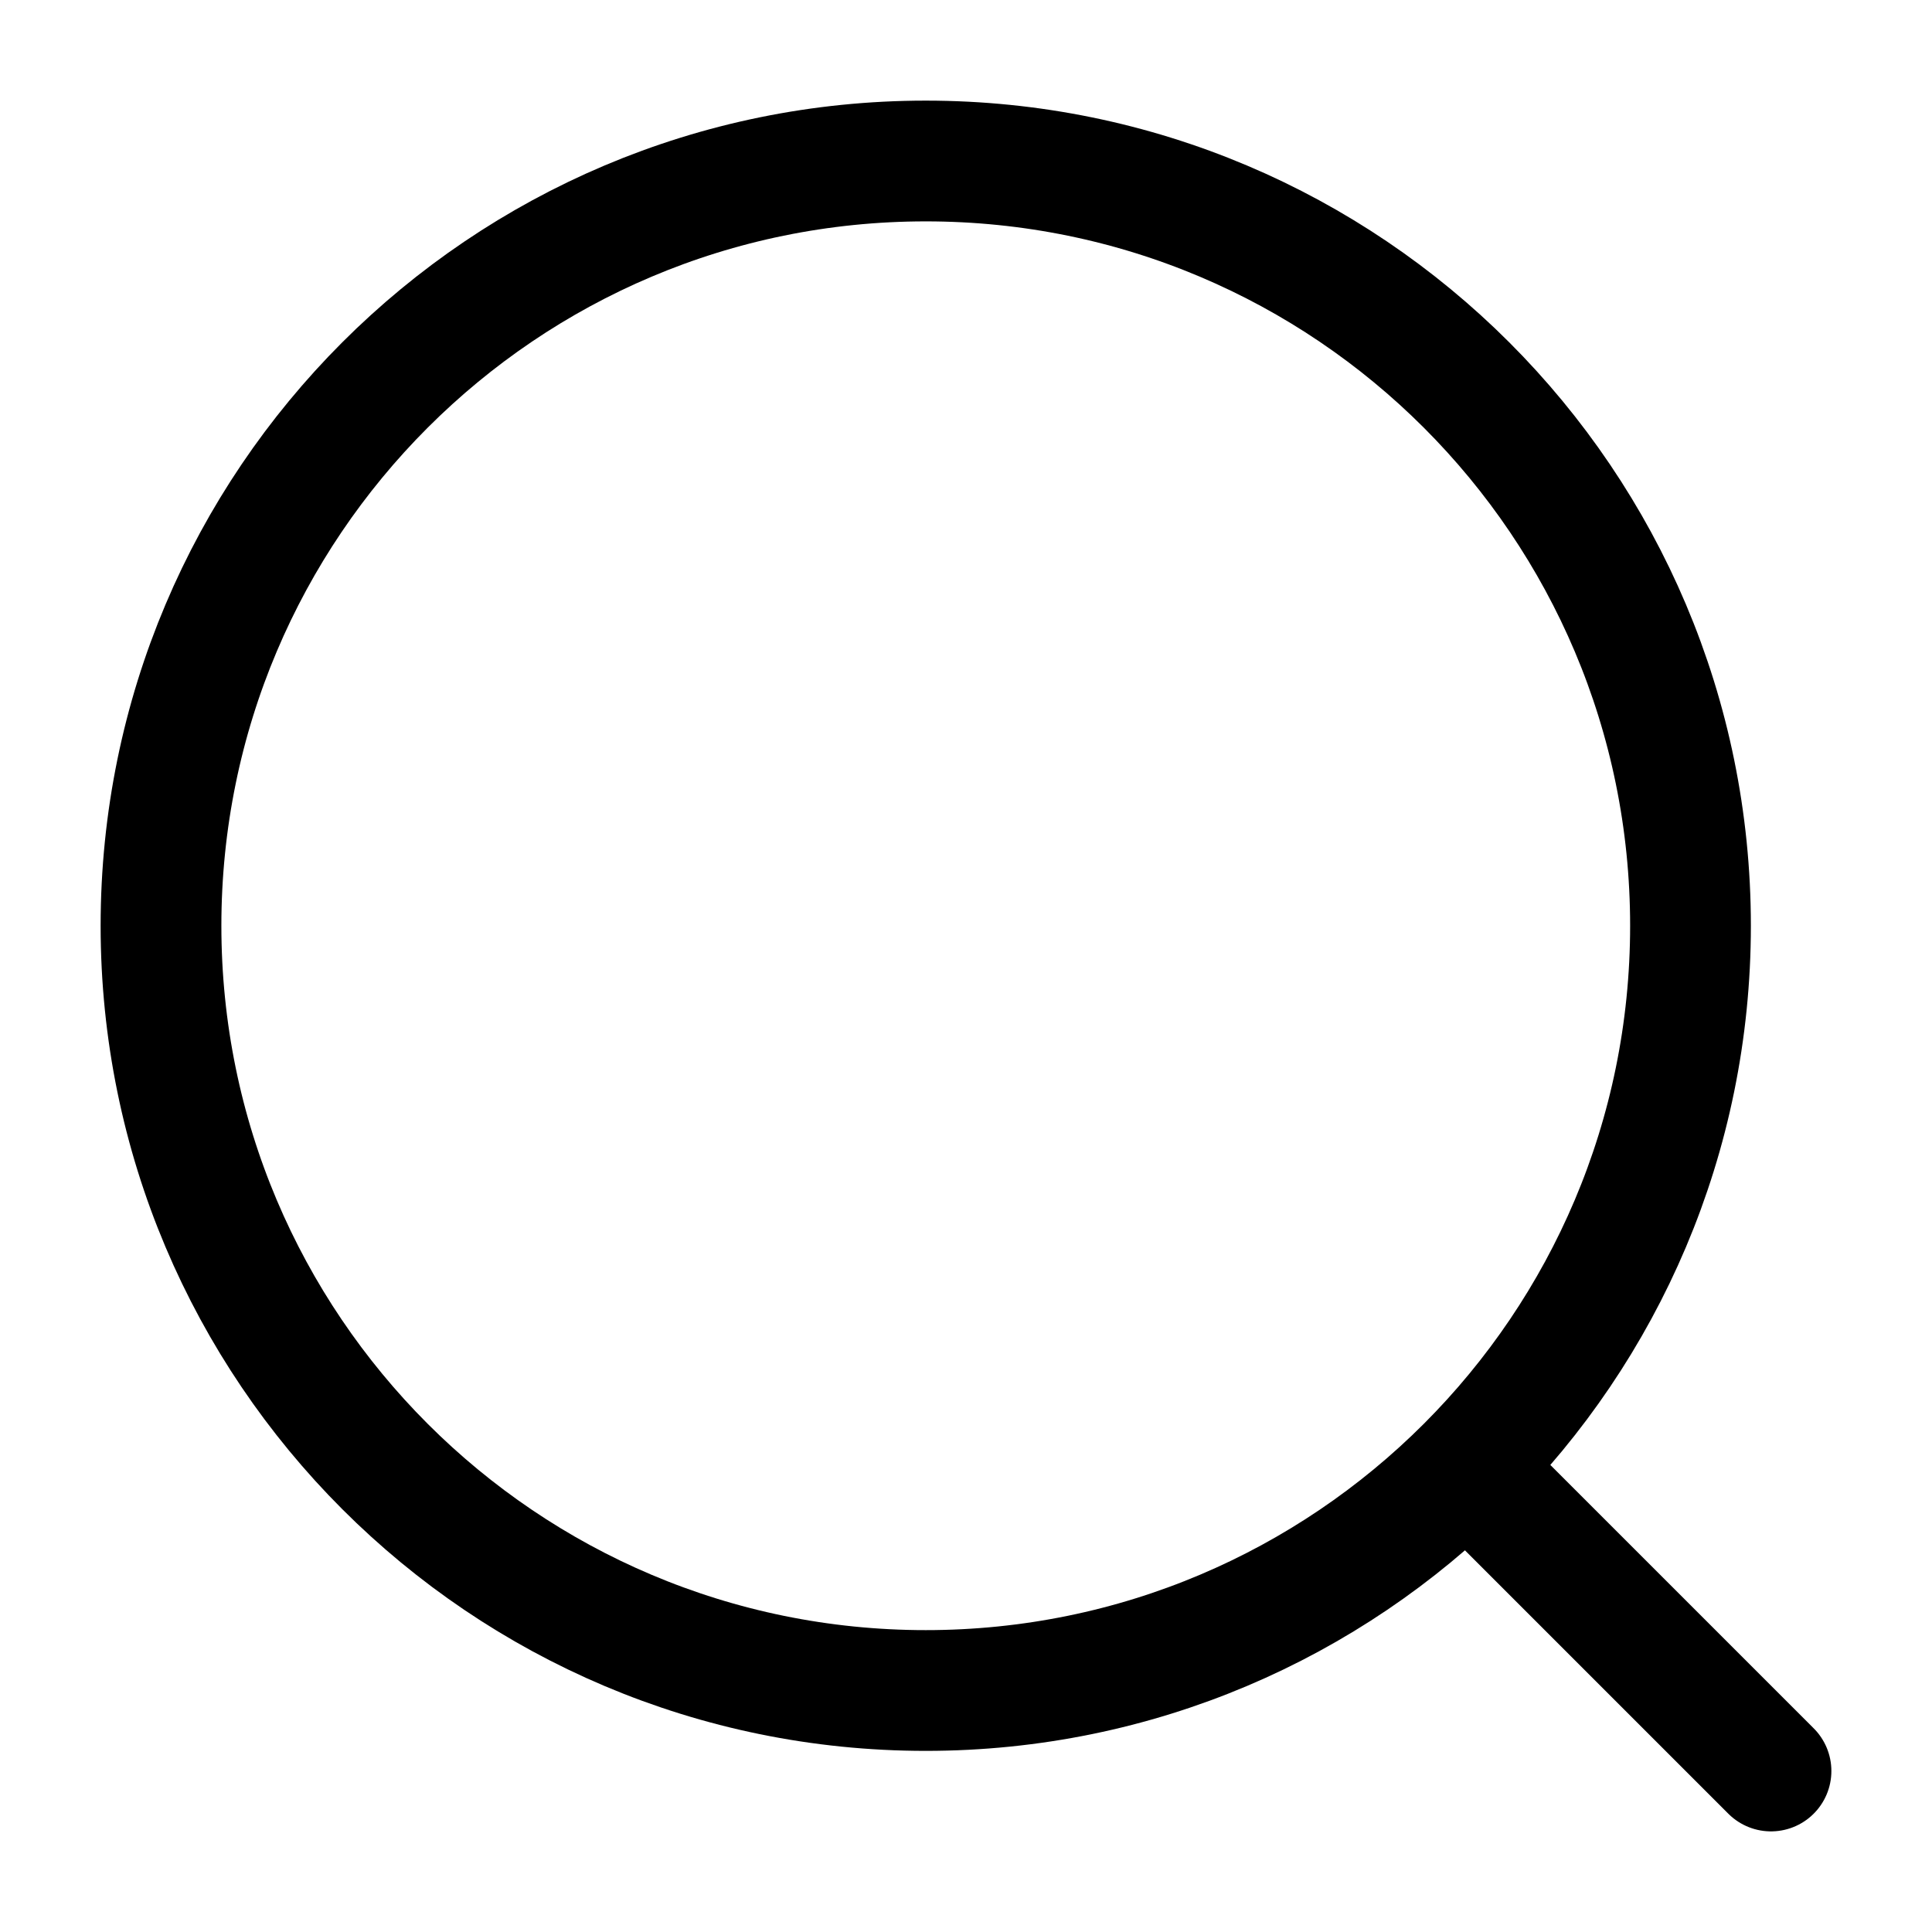
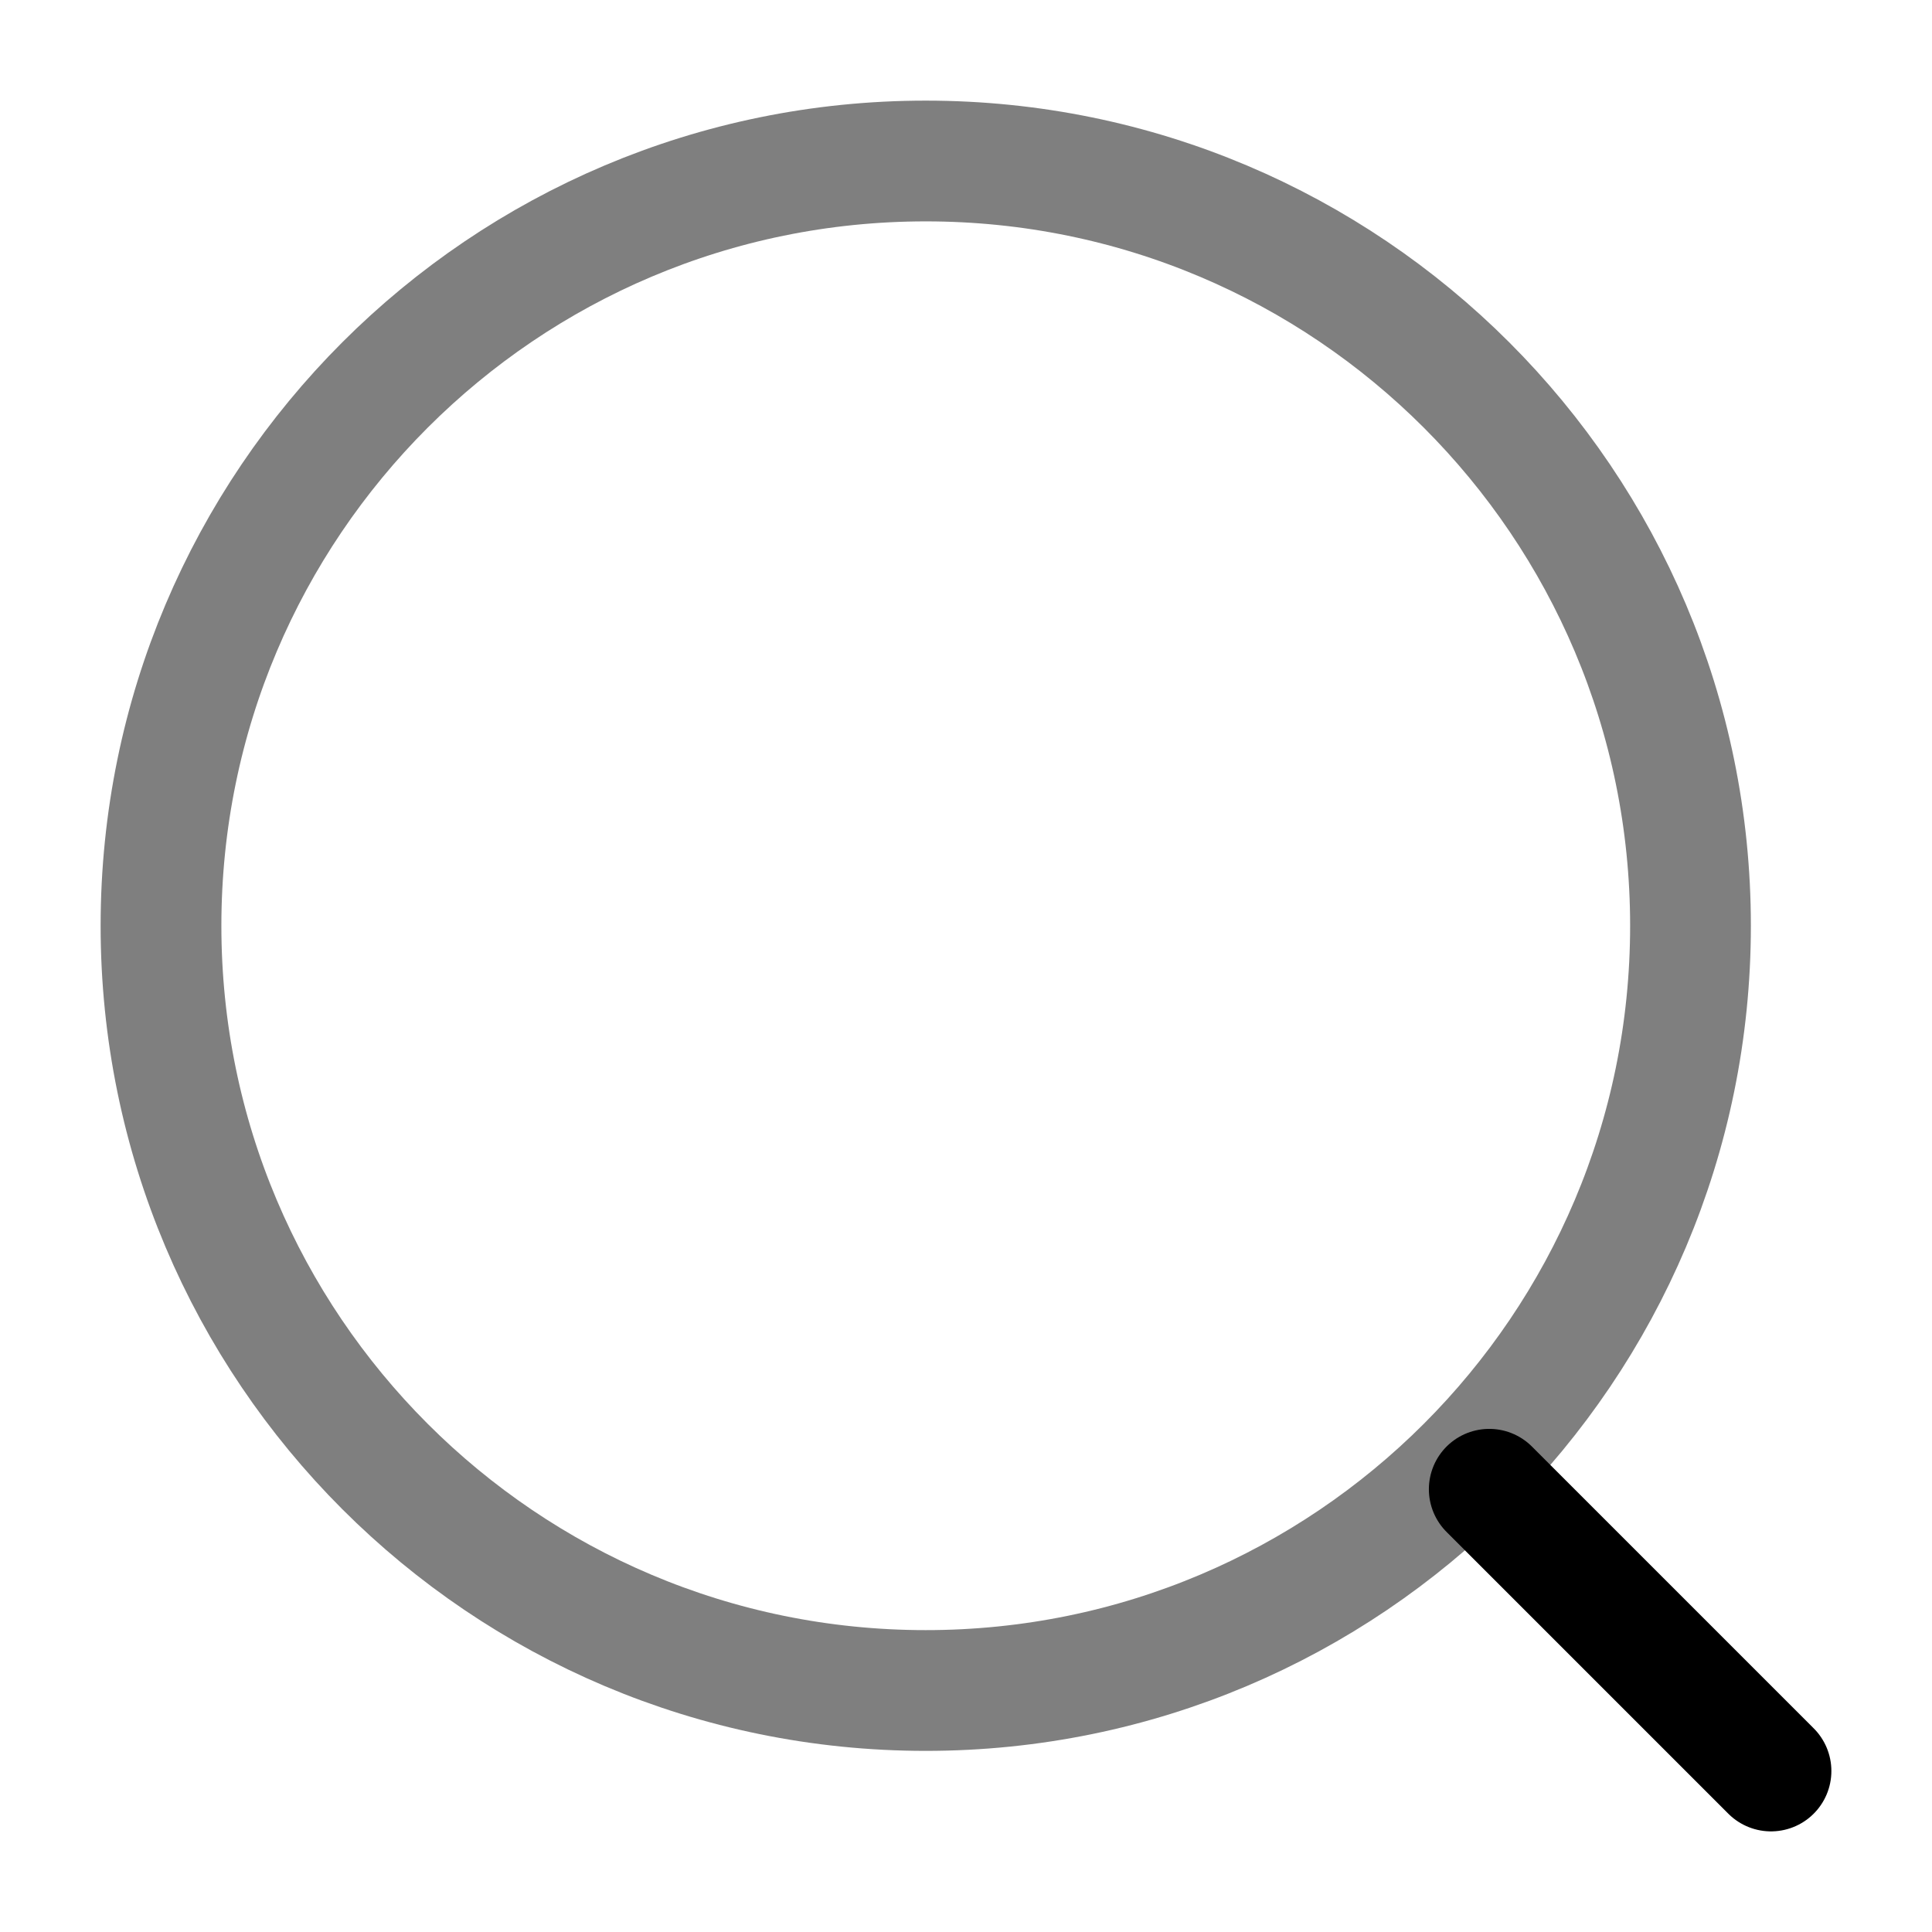
<svg xmlns="http://www.w3.org/2000/svg" width="24" height="24" viewBox="0 0 24 24" fill="none">
-   <circle cx="11.5" cy="11.5" r="9.5" stroke="currentColor" stroke-width="1.5" />
+   <circle cx="11.5" cy="11.5" r="9.5" stroke="currentColor" opacity="0.5" stroke-width="1.5" />
  <path d="M18.5 18.5L22 22" stroke="currentColor" stroke-width="1.5" stroke-linecap="round" />
</svg>
